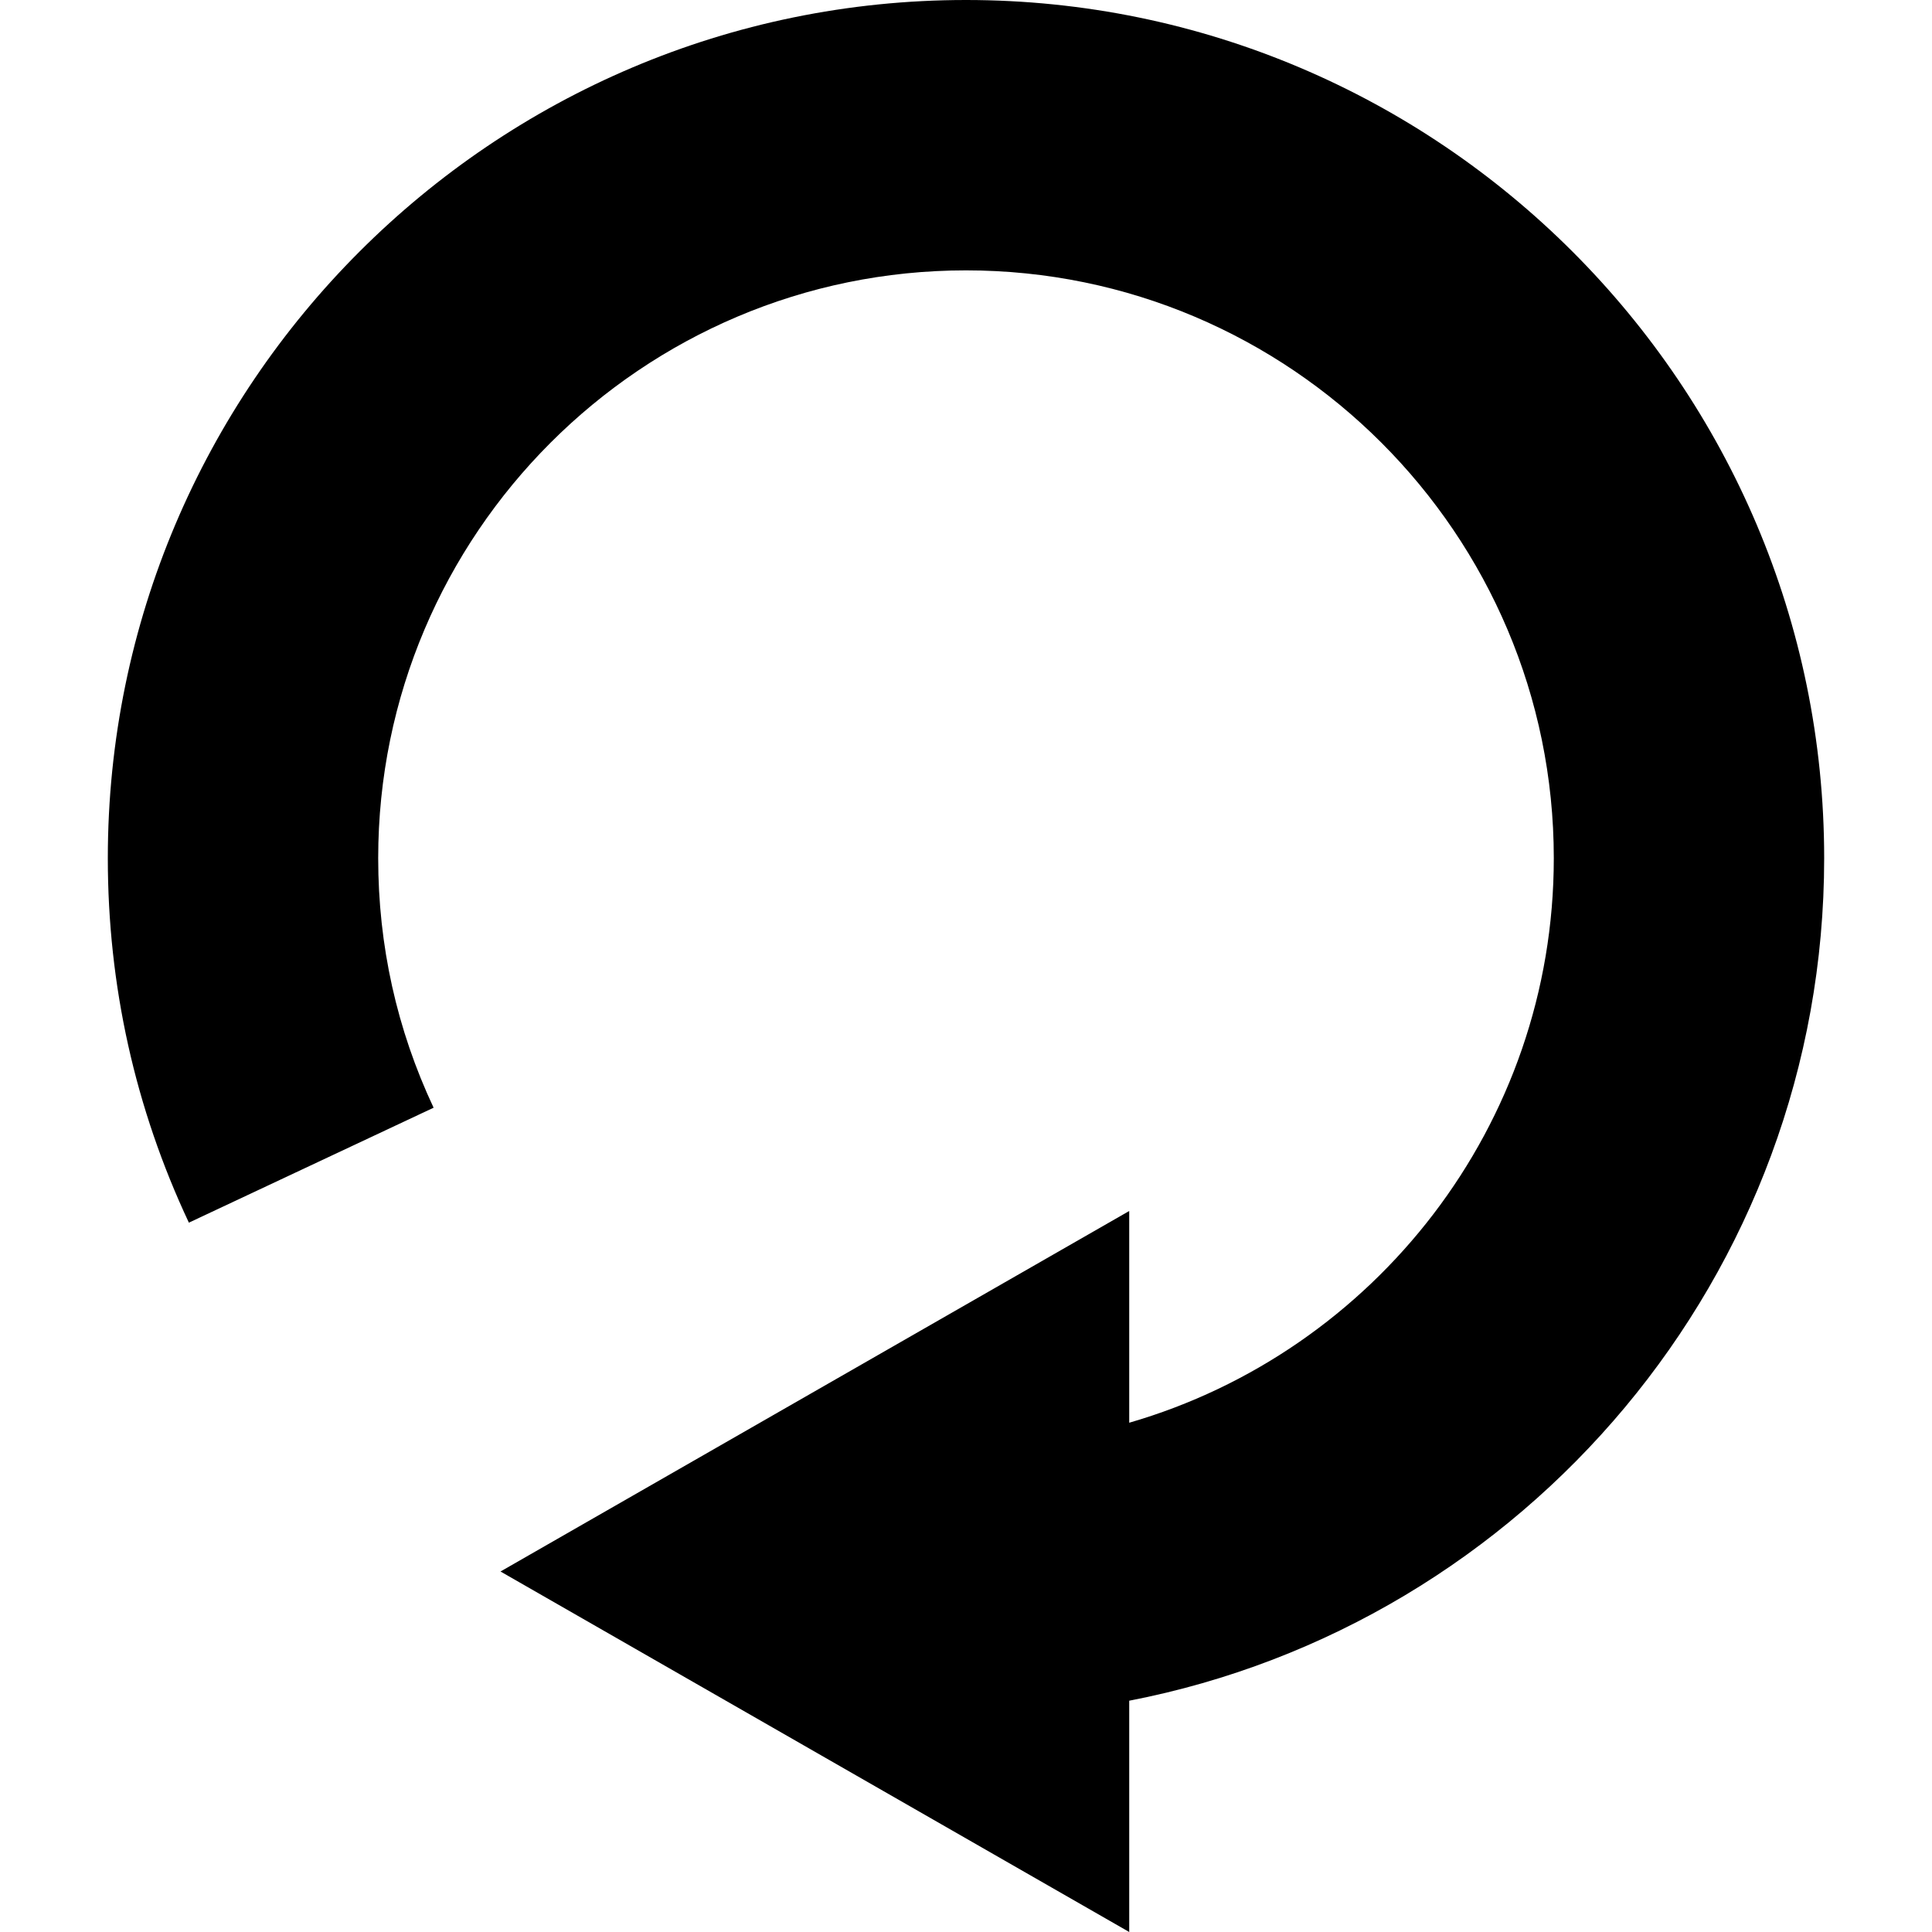
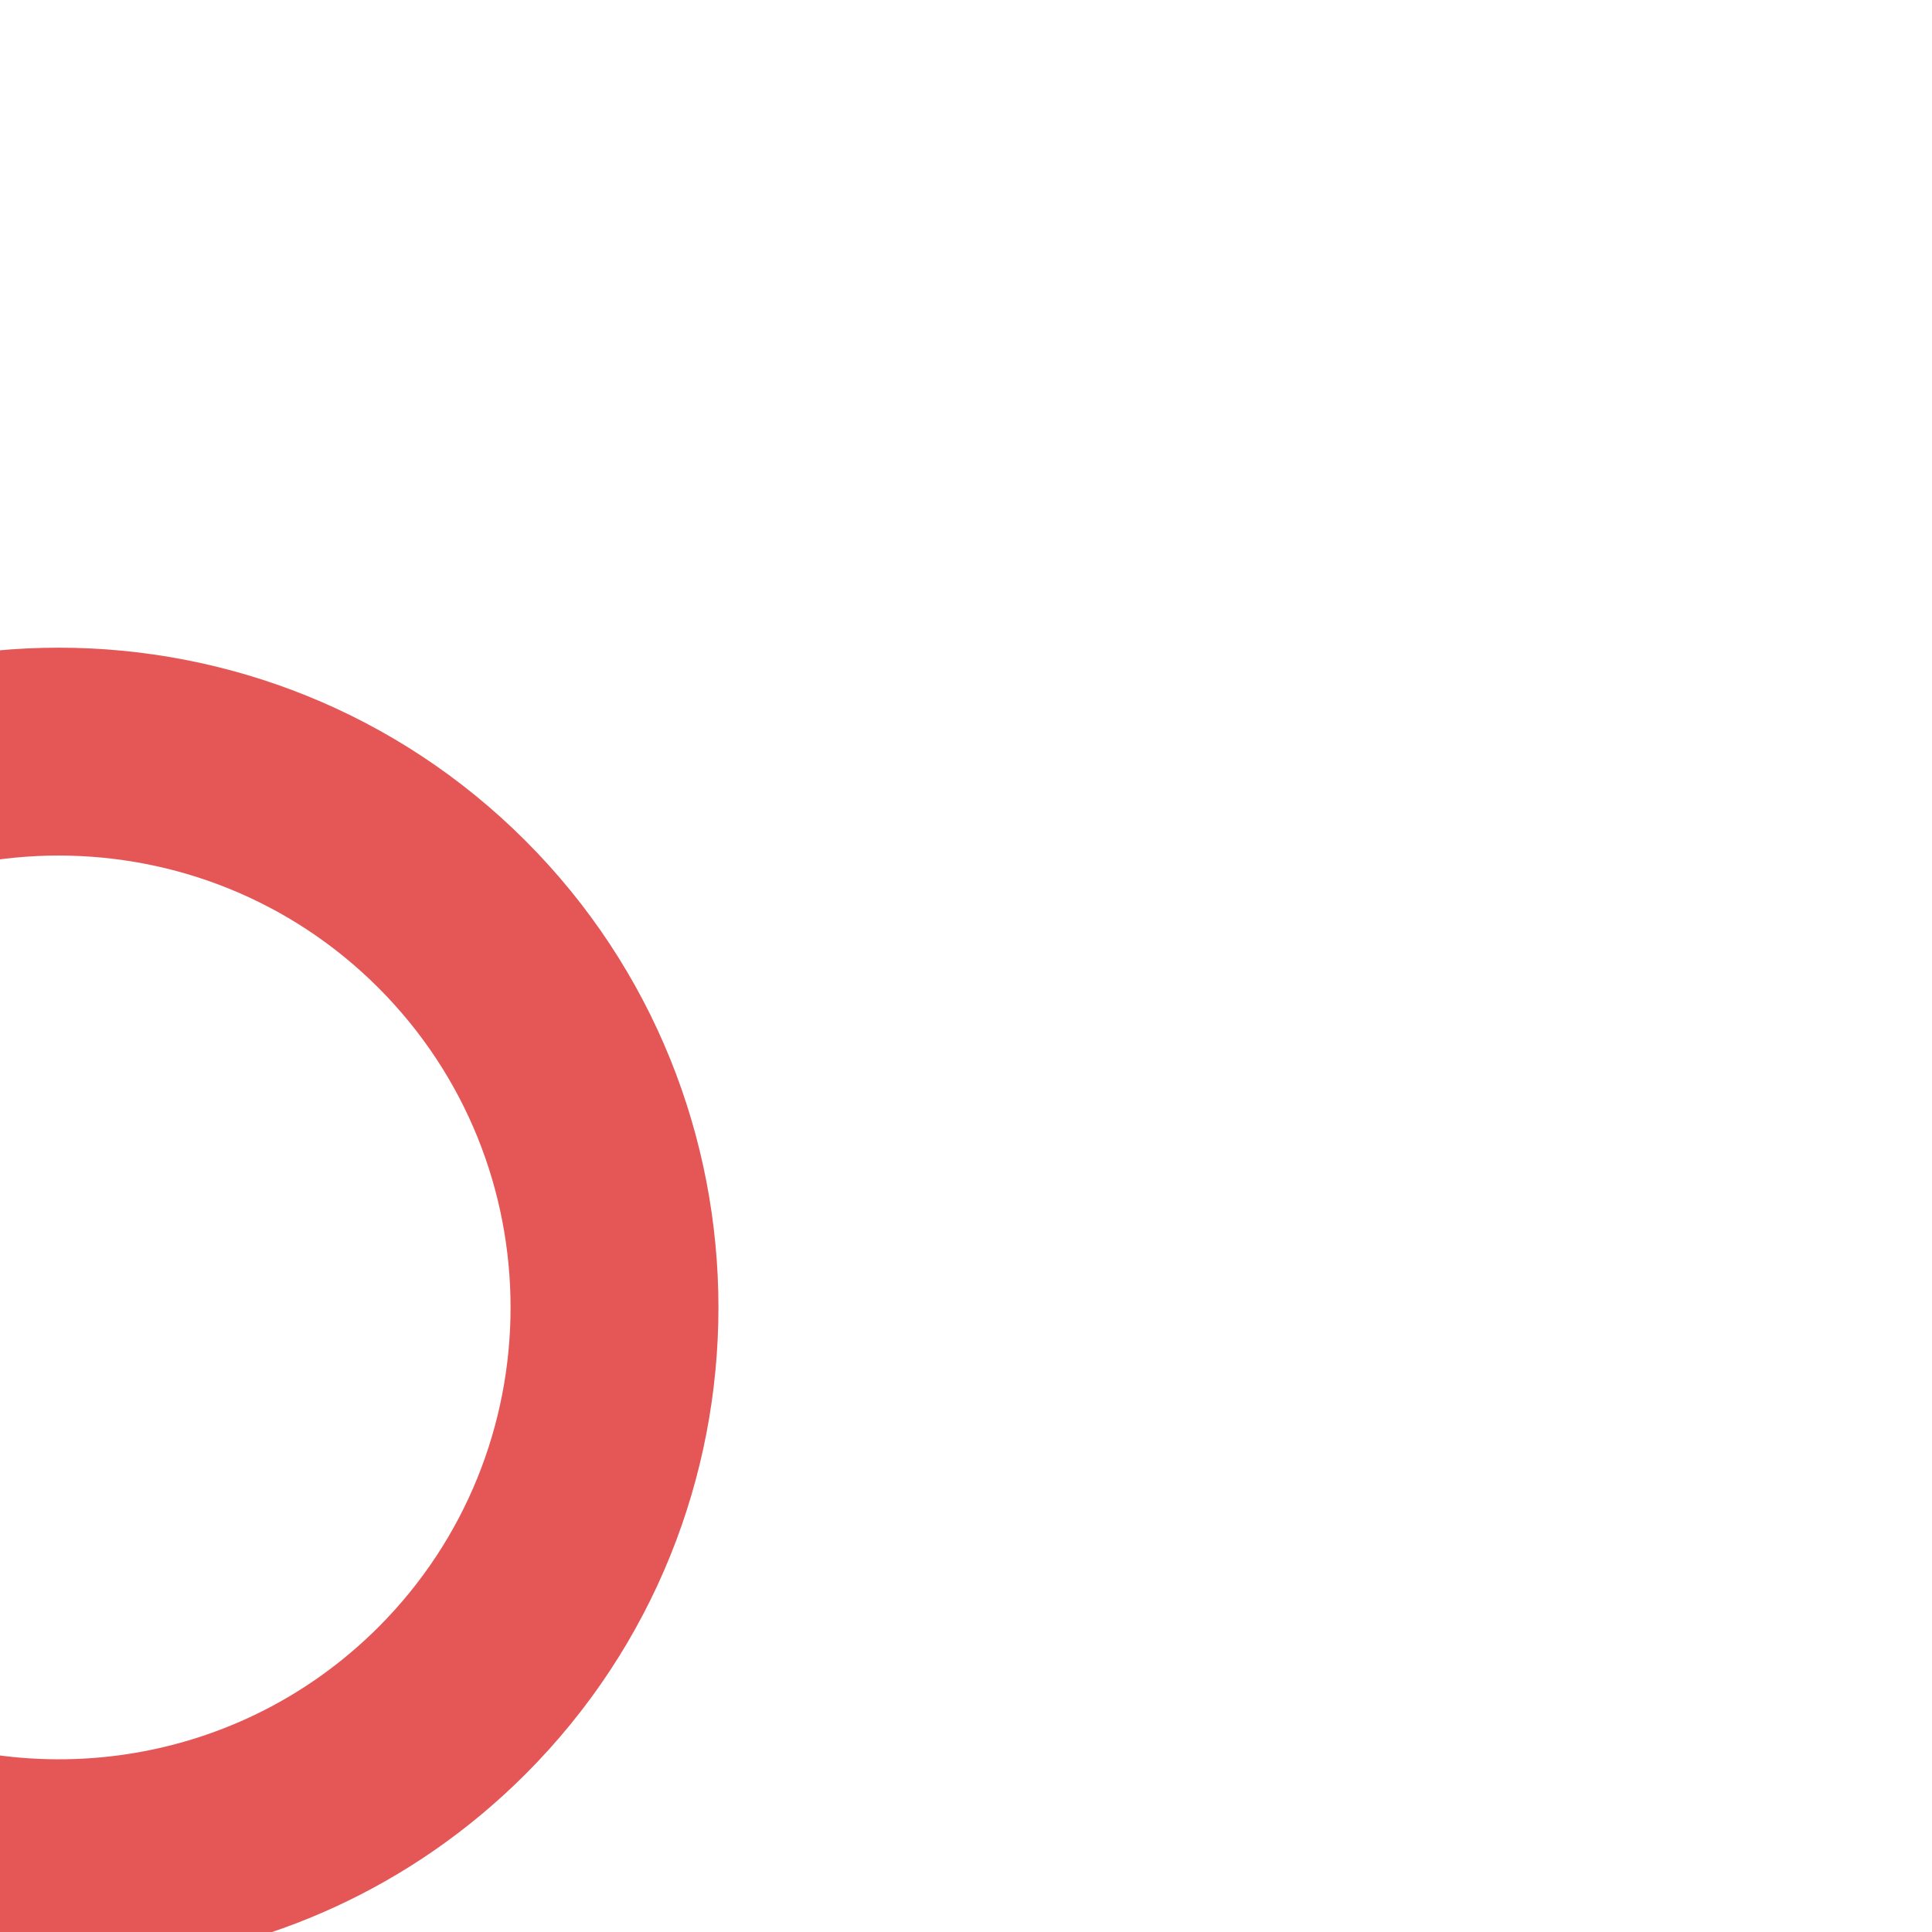
- <svg xmlns="http://www.w3.org/2000/svg" fill="#000000" height="800px" width="800px" version="1.1" id="Capa_1" viewBox="0 0 214.367 214.367" xml:space="preserve">
-   <path d="M202.403,95.22c0,46.312-33.237,85.002-77.109,93.484v25.663l-69.76-40l69.76-40v23.494  c27.176-7.87,47.109-32.964,47.109-62.642c0-35.962-29.258-65.22-65.22-65.22s-65.22,29.258-65.22,65.22  c0,9.686,2.068,19.001,6.148,27.688l-27.154,12.754c-5.968-12.707-8.994-26.313-8.994-40.441C11.964,42.716,54.68,0,107.184,0  S202.403,42.716,202.403,95.22z" />
+ <svg xmlns="http://www.w3.org/2000/svg" fill="#e55757" height="64px" width="64px" version="1.1" id="Capa_1" viewBox="-32.16 -32.16 278.69 278.69" xml:space="preserve" stroke="#e55757" stroke-width="0.002" transform="matrix(1, 0, 0, 1, 0, 0)rotate(45)">
+   <g id="SVGRepo_bgCarrier" stroke-width="0" />
+   <g id="SVGRepo_tracerCarrier" stroke-linecap="round" stroke-linejoin="round" />
+   <g id="SVGRepo_iconCarrier">
+     <path d="M202.403,95.22c0,46.312-33.237,85.002-77.109,93.484v25.663l-69.76-40l69.76-40v23.494 c27.176-7.87,47.109-32.964,47.109-62.642c0-35.962-29.258-65.22-65.22-65.22s-65.22,29.258-65.22,65.22 c0,9.686,2.068,19.001,6.148,27.688l-27.154,12.754c-5.968-12.707-8.994-26.313-8.994-40.441C11.964,42.716,54.68,0,107.184,0 S202.403,42.716,202.403,95.22z" />
+   </g>
</svg>
